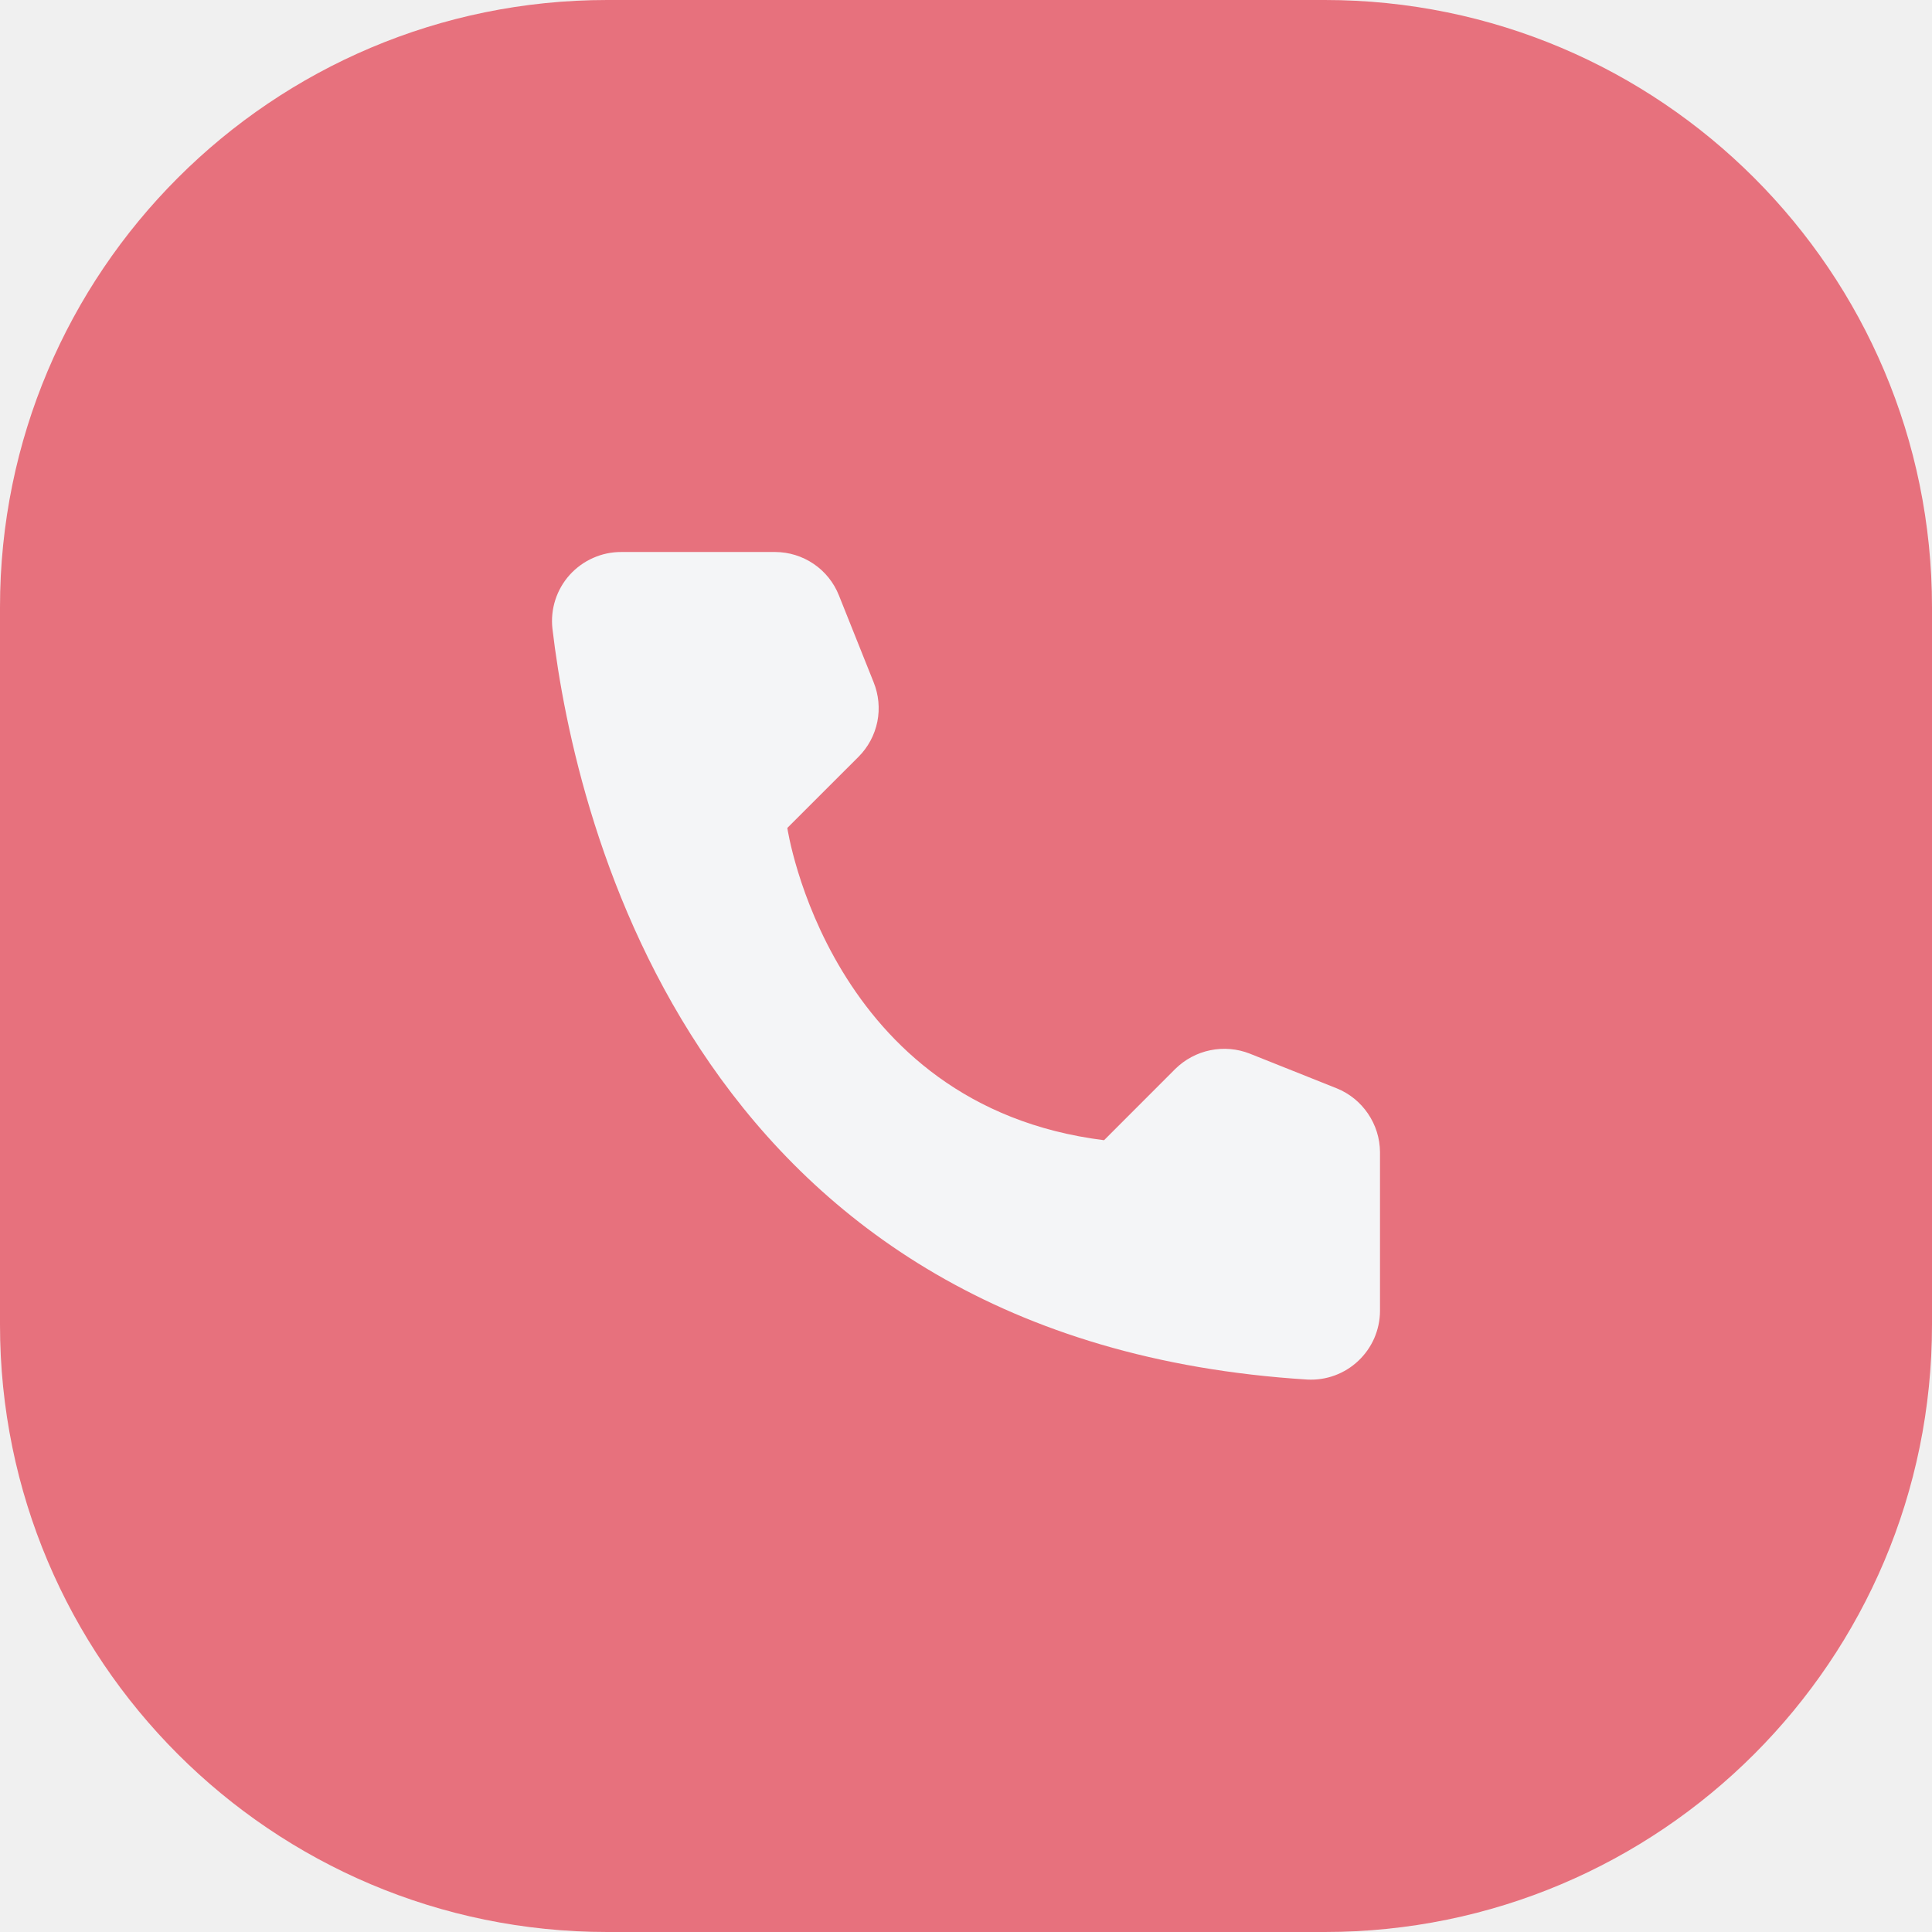
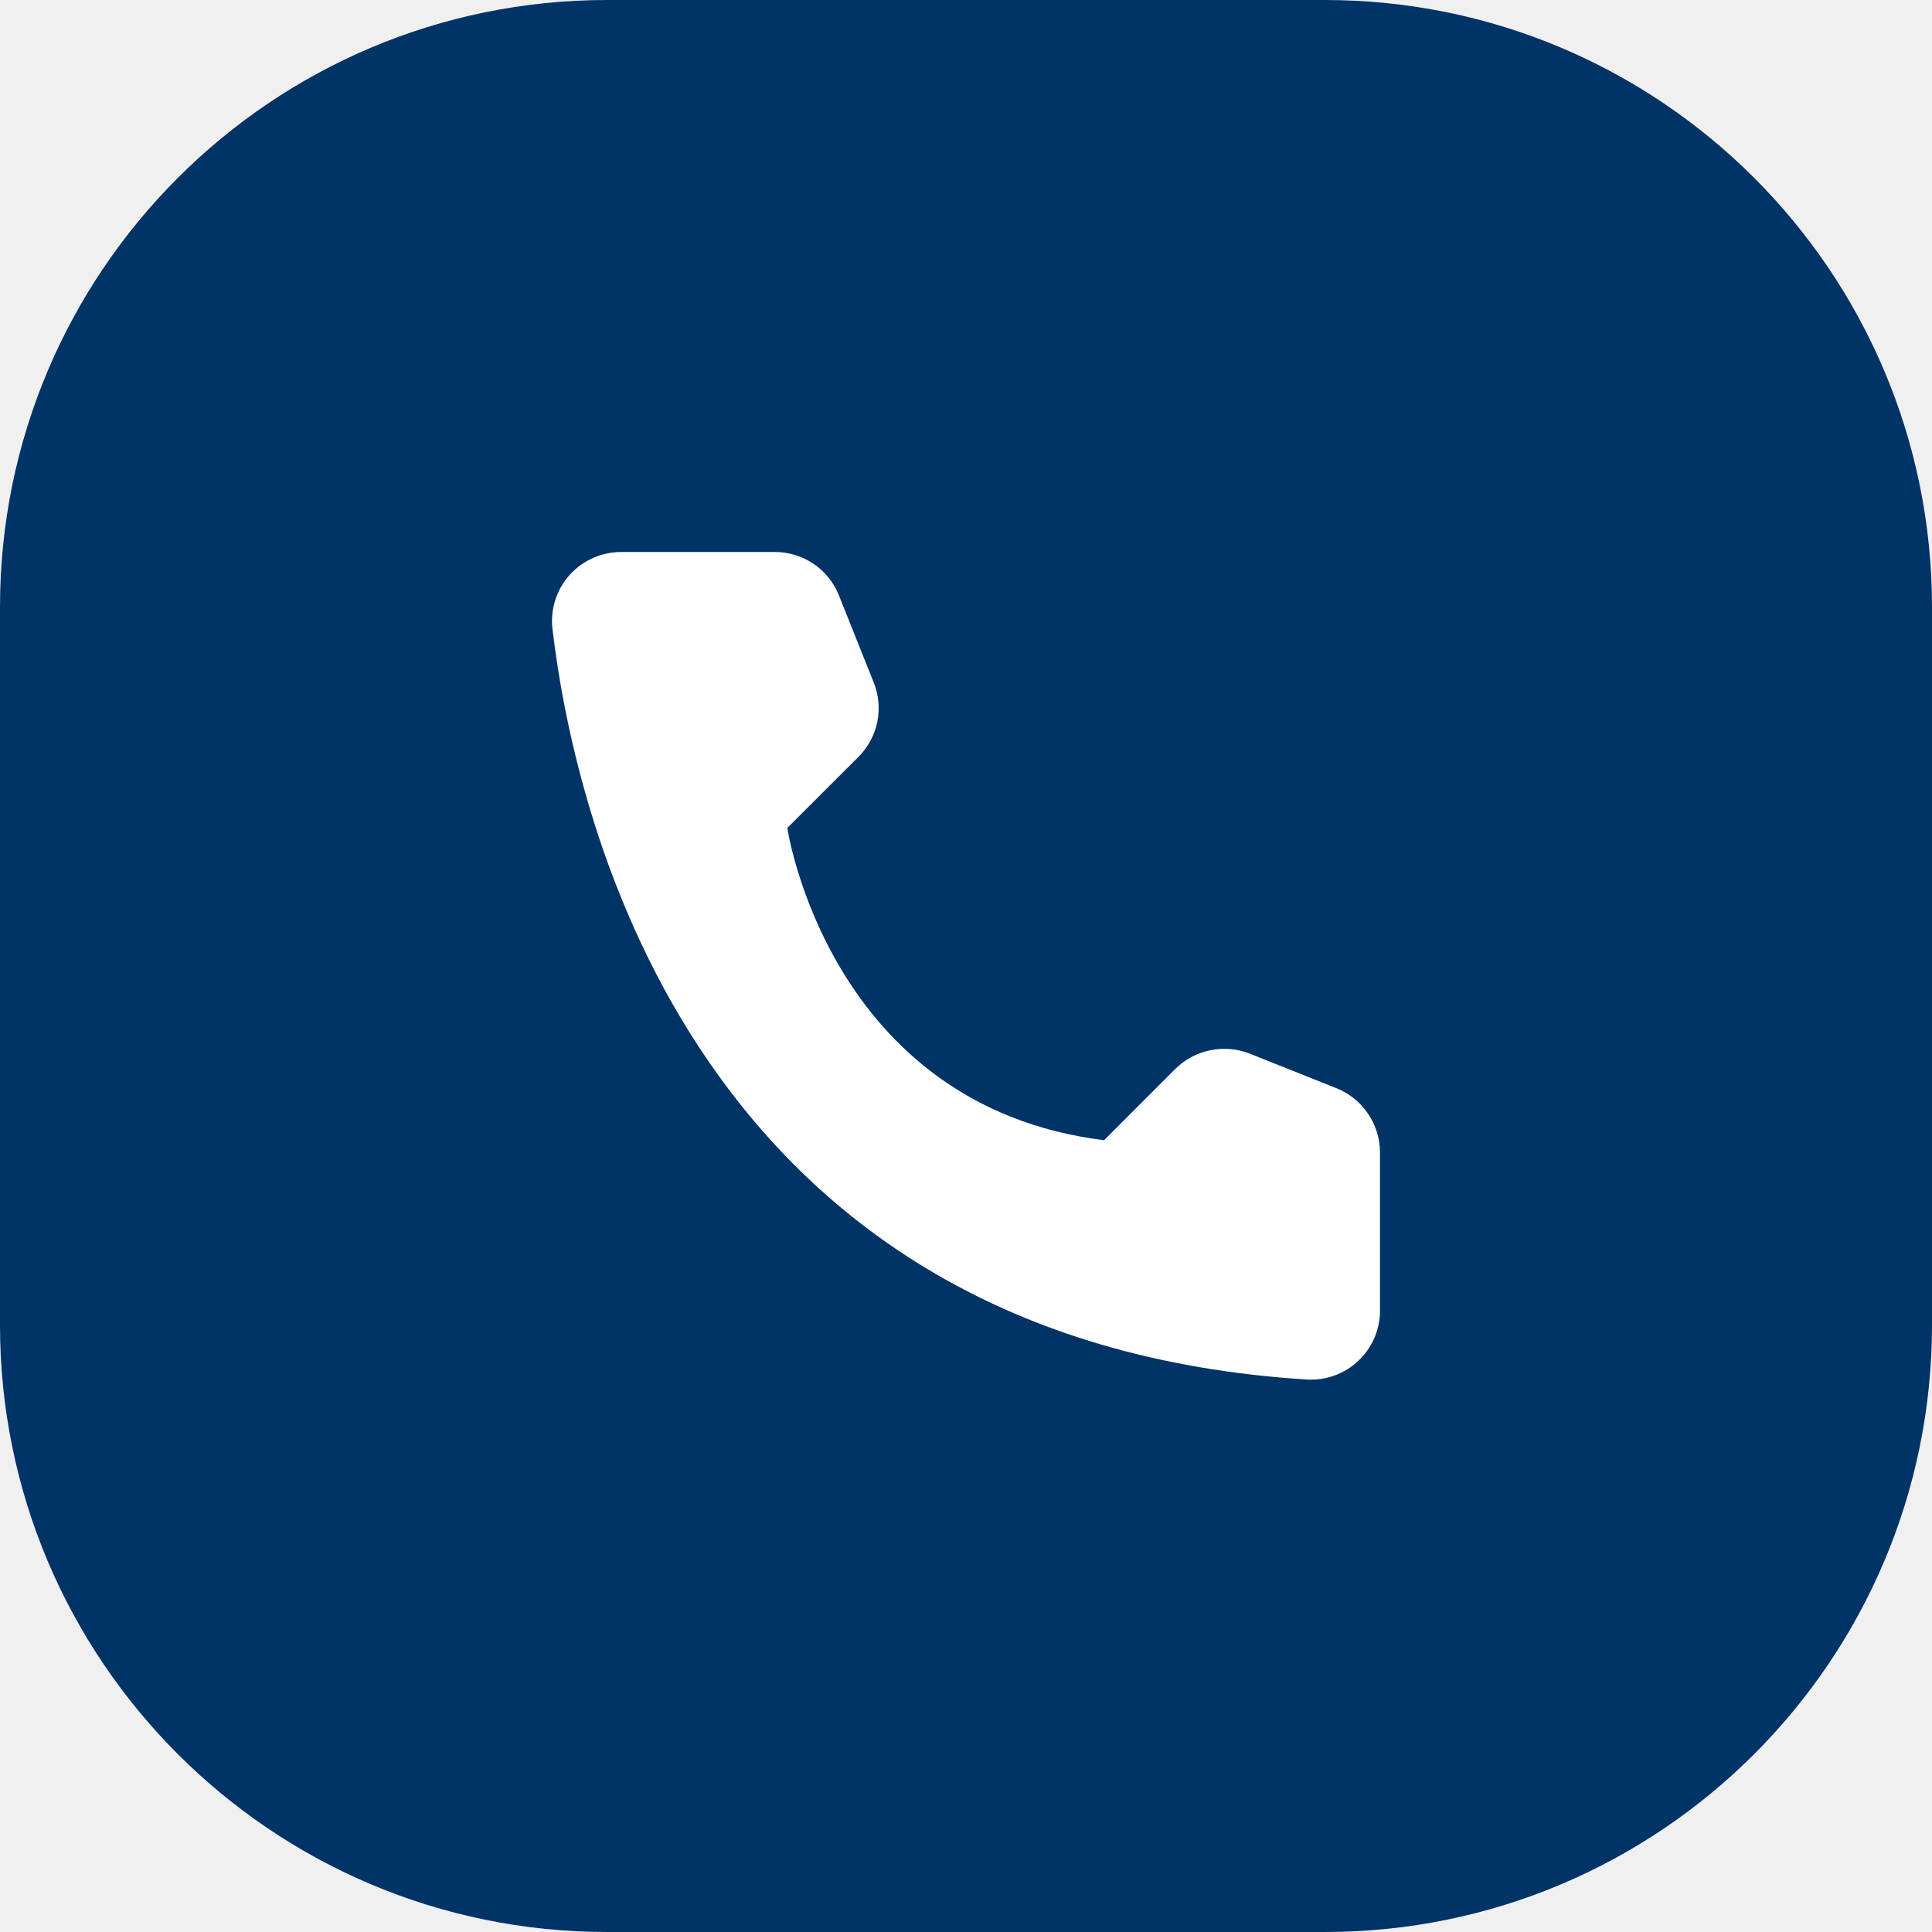
<svg xmlns="http://www.w3.org/2000/svg" width="35" height="35" viewBox="0 0 35 35" fill="none">
-   <rect width="35" height="35" rx="11" fill="#E7717D" />
-   <path d="M20.001 20.656L21.292 19.364C21.466 19.193 21.686 19.075 21.926 19.026C22.165 18.977 22.414 18.998 22.642 19.088L24.216 19.716C24.446 19.809 24.643 19.969 24.782 20.174C24.922 20.379 24.998 20.621 25 20.869V23.753C24.999 23.921 24.963 24.088 24.896 24.243C24.828 24.398 24.73 24.537 24.607 24.653C24.484 24.769 24.339 24.859 24.181 24.917C24.023 24.975 23.854 25.001 23.685 24.992C12.654 24.306 10.429 14.965 10.008 11.39C9.988 11.214 10.006 11.036 10.06 10.868C10.114 10.7 10.203 10.545 10.321 10.414C10.44 10.283 10.584 10.178 10.746 10.107C10.907 10.035 11.082 9.999 11.259 10H14.044C14.293 10.001 14.535 10.076 14.741 10.216C14.946 10.355 15.105 10.553 15.197 10.784L15.826 12.358C15.918 12.585 15.942 12.834 15.894 13.074C15.845 13.314 15.728 13.534 15.555 13.708L14.263 14.999C14.263 14.999 15.007 20.033 20.001 20.656Z" fill="#F4F5F7" />
+   <rect width="35" height="35" rx="11" fill="#003366" />
+   <path d="M20.001 20.656L21.292 19.364C21.466 19.193 21.686 19.075 21.926 19.026C22.165 18.977 22.414 18.998 22.642 19.088L24.216 19.716C24.446 19.809 24.643 19.969 24.782 20.174C24.922 20.379 24.998 20.621 25 20.869V23.753C24.999 23.921 24.963 24.088 24.896 24.243C24.828 24.398 24.73 24.537 24.607 24.653C24.484 24.769 24.339 24.859 24.181 24.917C24.023 24.975 23.854 25.001 23.685 24.992C12.654 24.306 10.429 14.965 10.008 11.39C9.988 11.214 10.006 11.036 10.06 10.868C10.114 10.7 10.203 10.545 10.321 10.414C10.44 10.283 10.584 10.178 10.746 10.107C10.907 10.035 11.082 9.999 11.259 10H14.044C14.293 10.001 14.535 10.076 14.741 10.216C14.946 10.355 15.105 10.553 15.197 10.784L15.826 12.358C15.918 12.585 15.942 12.834 15.894 13.074C15.845 13.314 15.728 13.534 15.555 13.708L14.263 14.999C14.263 14.999 15.007 20.033 20.001 20.656Z" fill="white" />
</svg>
